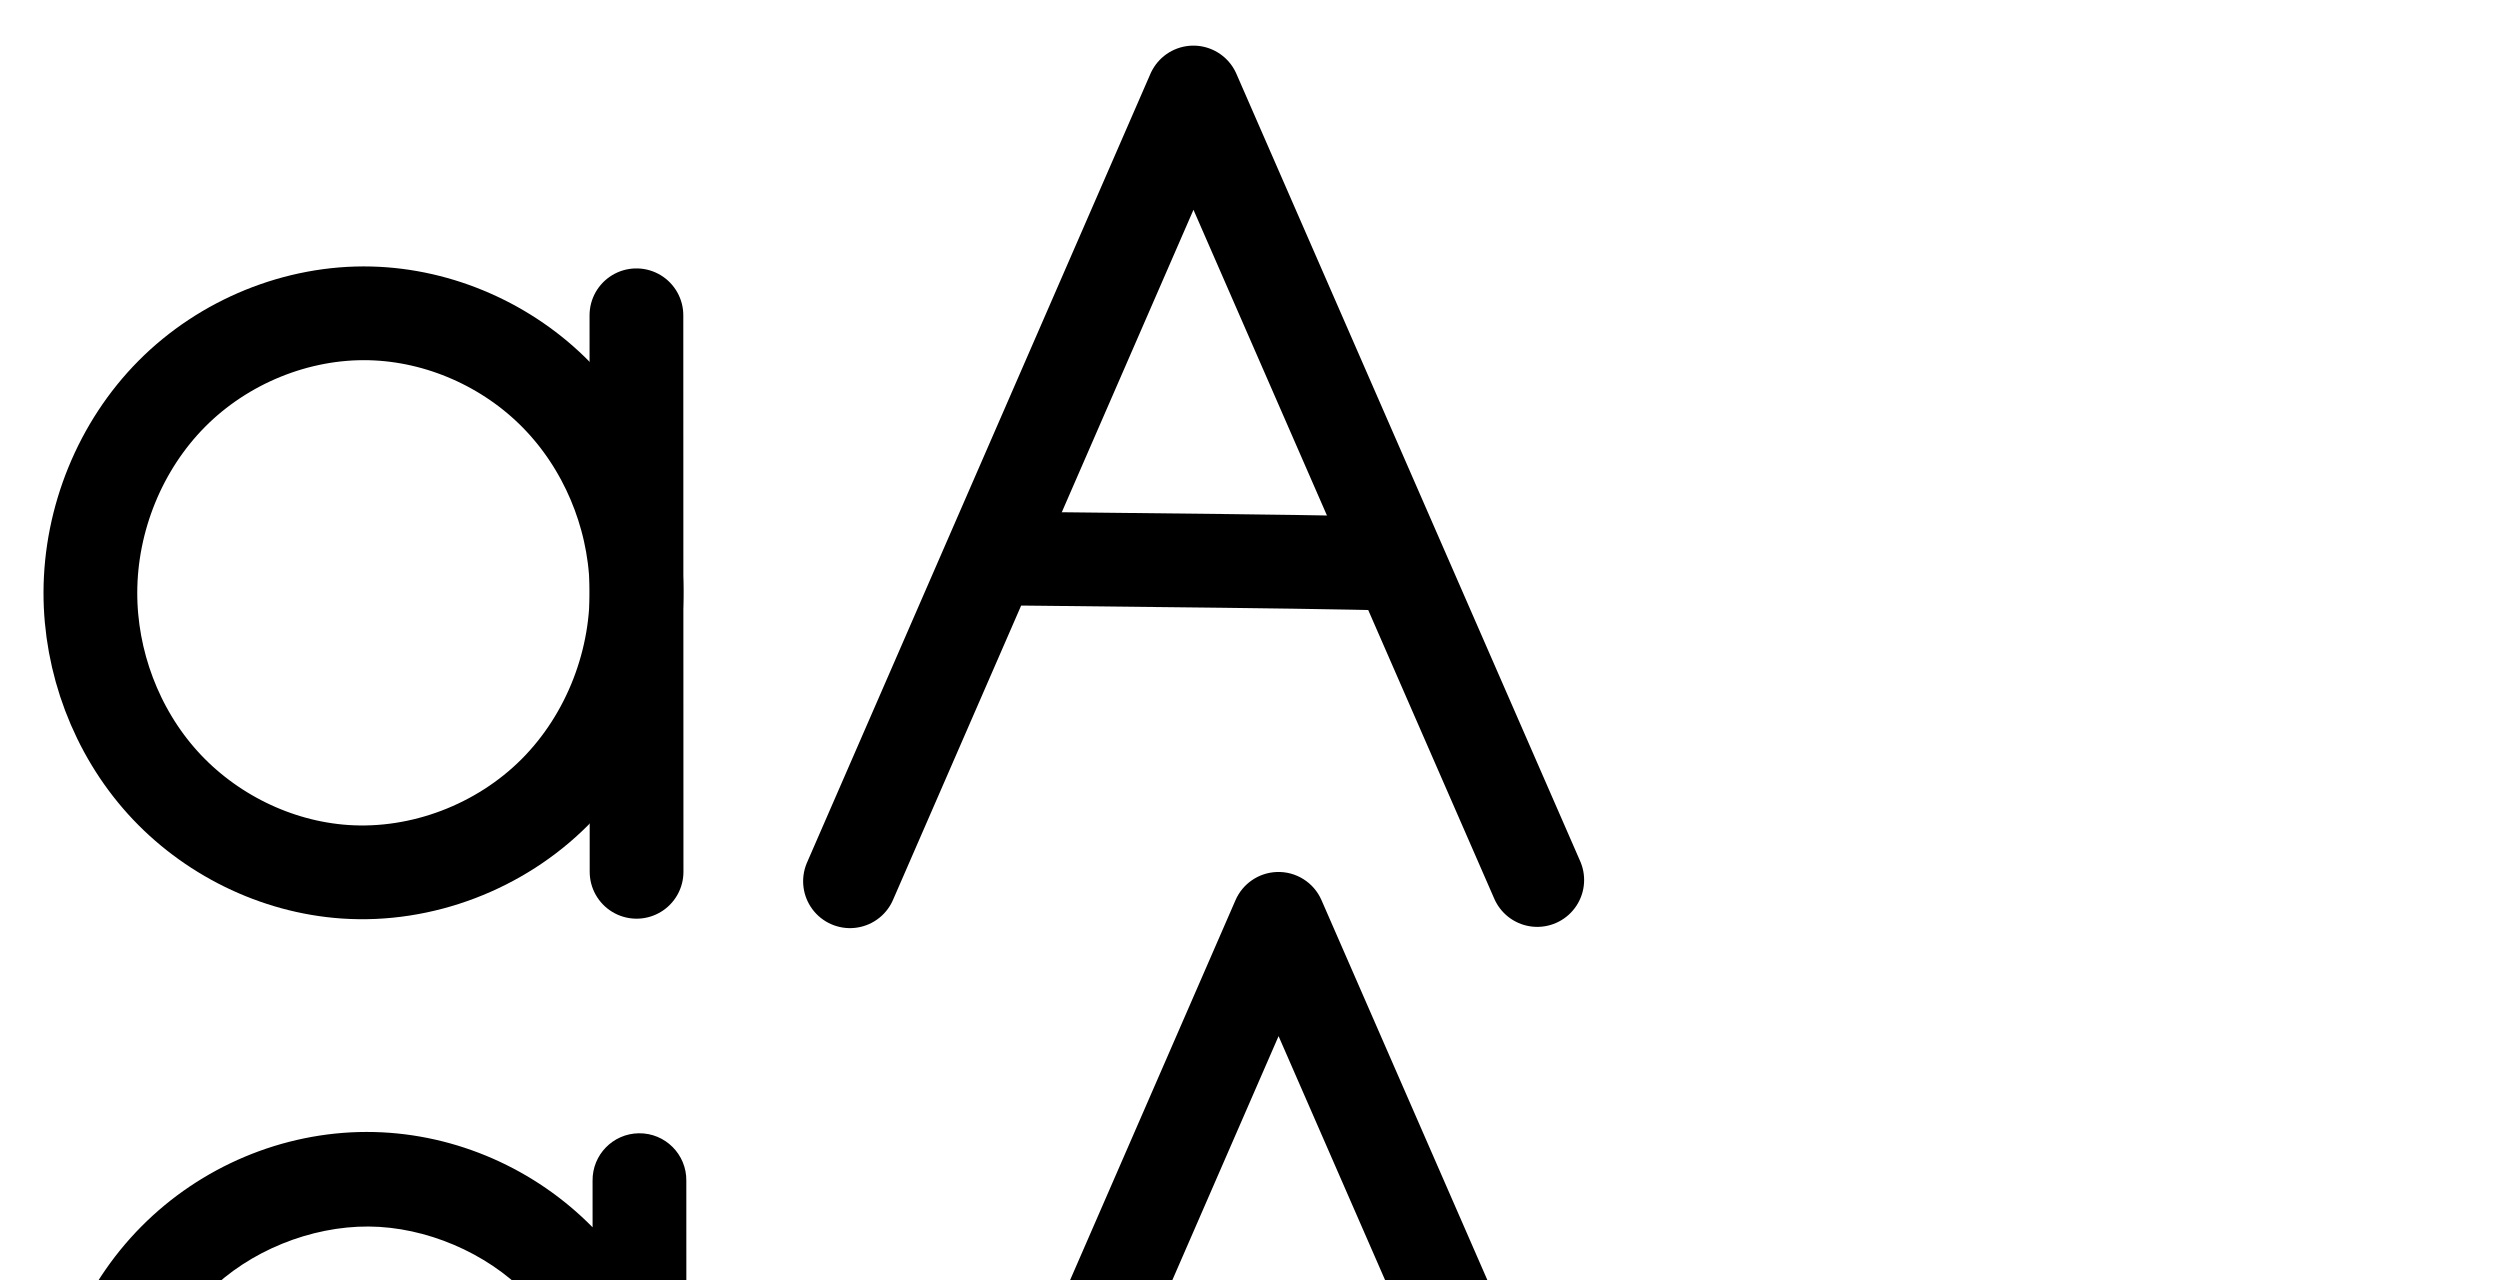
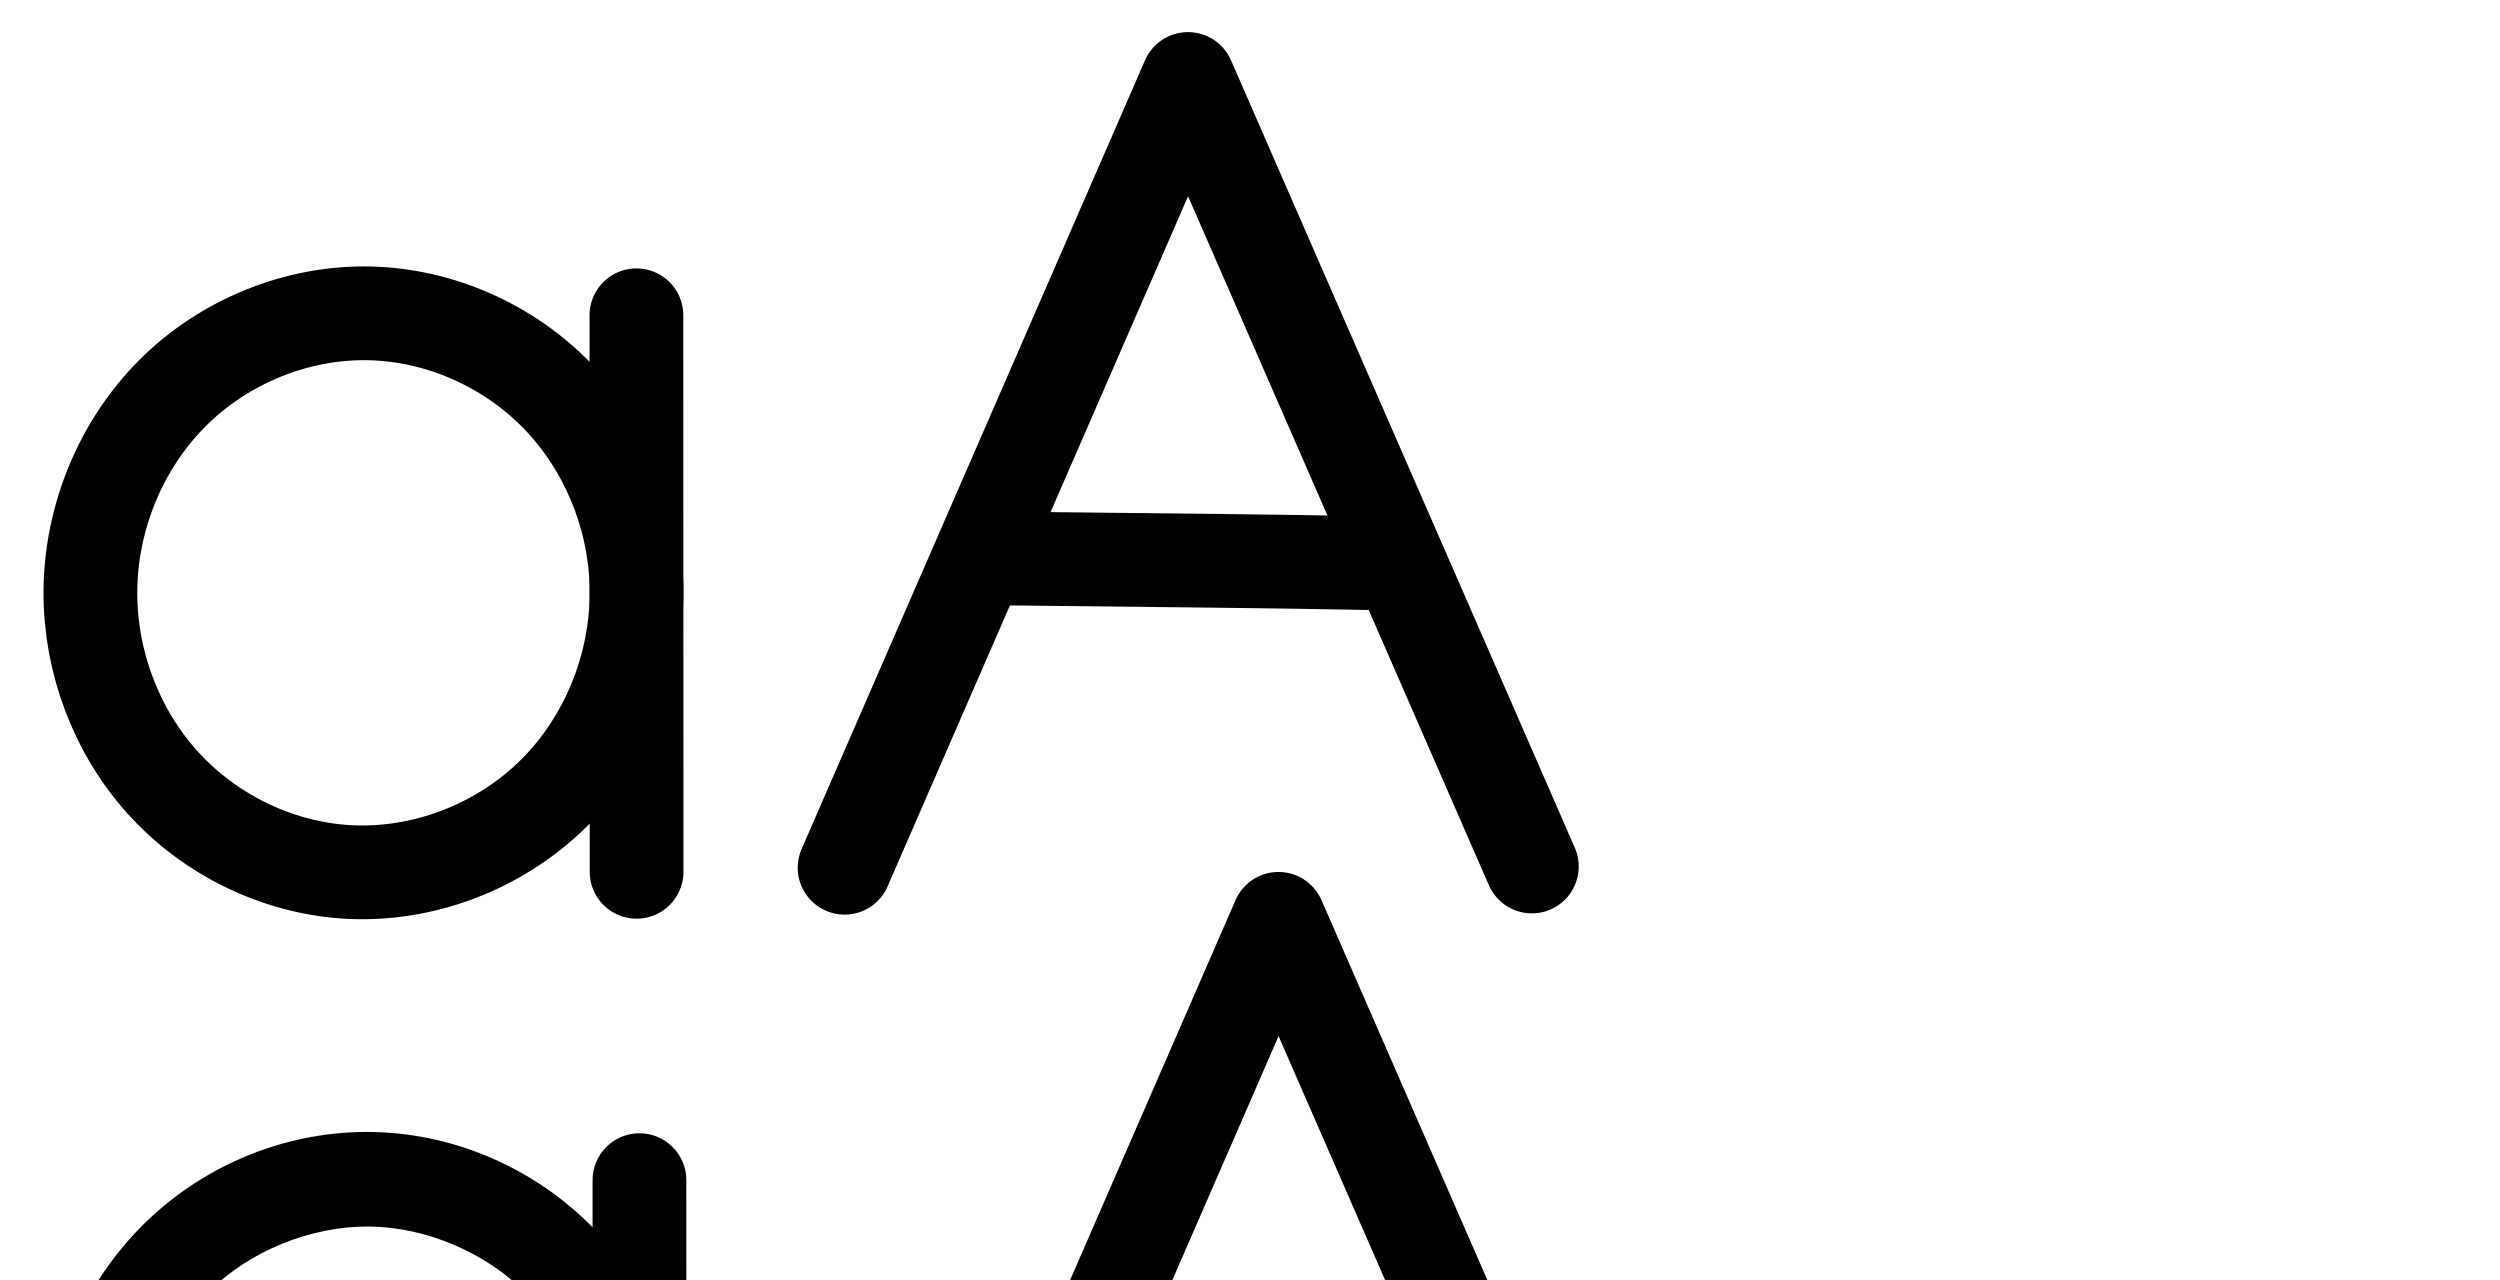
<svg xmlns="http://www.w3.org/2000/svg" version="1.1" id="svg2992" height="2048" width="4000">
  <defs id="defs5498">
    </defs>
-   <path style="fill:none;fill-rule:evenodd;stroke:#000000;stroke-width:150;stroke-linecap:round;stroke-linejoin:round;stroke-miterlimit:4;stroke-dasharray:none;stroke-opacity:1" d="M 1360,1410 1909.457,148 2459.602,1408" id="path4138" />
+   <path style="fill:none;fill-rule:evenodd;stroke:#000000;stroke-width:150;stroke-linecap:round;stroke-linejoin:round;stroke-miterlimit:4;stroke-dasharray:none;stroke-opacity:1" d="M 1351.35,1388.376 1900.807,126.376 2450.953,1386.376" id="path4138" />
  <path style="fill:none;fill-rule:evenodd;stroke:#000000;stroke-width:150;stroke-linecap:square;stroke-linejoin:miter;stroke-miterlimit:4;stroke-dasharray:none;stroke-opacity:1" d="m 1677.627,894.349 c 193.601,2.039 382.664,4.077 484.746,6.116" id="path4140" />
  <path style="fill:none;fill-rule:evenodd;stroke:#000000;stroke-width:150;stroke-linecap:round;stroke-linejoin:round;stroke-miterlimit:4;stroke-dasharray:none;stroke-opacity:1" d="m 1018.28,504.458 0.23,890.429" id="path4271-4-5" />
  <path style="fill:none;fill-rule:evenodd;stroke:#000000;stroke-width:150;stroke-linecap:round;stroke-linejoin:round;stroke-miterlimit:4;stroke-dasharray:none;stroke-opacity:1" d="m 144.615,947.687 c -0.289,111.001 41.227,221.896 115.577,304.318 74.35,82.422 181.044,135.264 291.788,142.813 123.09,8.39 248.534,-39.871 335.66,-127.225 C 974.766,1180.238 1022.597,1055.565 1018.229,932.266 1014.292,821.117 968.35,711.677 890.578,632.172 812.805,552.667 703.743,504.199 592.56,501.398 475.176,498.442 357.733,546.672 274.985,629.982 192.238,713.292 144.922,830.266 144.615,947.687 Z" id="path4275-3-0" />
  <path style="color:#000000;font-style:normal;font-variant:normal;font-weight:normal;font-stretch:normal;font-size:medium;line-height:normal;font-family:sans-serif;text-indent:0;text-align:start;text-decoration:none;text-decoration-line:none;text-decoration-style:solid;text-decoration-color:#000000;letter-spacing:normal;word-spacing:normal;text-transform:none;direction:ltr;block-progression:tb;writing-mode:lr-tb;baseline-shift:baseline;text-anchor:start;white-space:normal;clip-rule:nonzero;display:inline;overflow:visible;visibility:visible;opacity:1;isolation:auto;mix-blend-mode:normal;color-interpolation:sRGB;color-interpolation-filters:linearRGB;solid-color:#000000;solid-opacity:1;fill:#000000;fill-opacity:1;fill-rule:evenodd;stroke:none;stroke-width:150;stroke-linecap:round;stroke-linejoin:round;stroke-miterlimit:4;stroke-dasharray:none;stroke-dashoffset:0;stroke-opacity:1;color-rendering:auto;image-rendering:auto;shape-rendering:auto;text-rendering:auto;enable-background:accumulate" d="M 1492.619 3146.408 A 75.007 75.007 0 0 0 1419.283 3222.982 L 1419.803 3297.256 C 1323.694 3201.603 1190.996 3146.721 1054.779 3148.479 C 916.954 3150.257 784.259 3209.91 690.434 3310.031 C 596.718 3410.035 546.31 3545.134 549.639 3681.518 C 552.746 3808.836 602.446 3932.983 689.736 4026.539 C 777.117 4120.192 898.517 4178.933 1026.902 4187.645 C 1170.055 4197.358 1312.542 4143.983 1415.07 4044.51 C 1418.417 4041.263 1421.712 4037.97 1424.961 4034.639 L 1425.512 4113.412 A 75.007 75.007 0 1 0 1575.508 4112.363 L 1572.586 3694.559 C 1573.104 3684.247 1573.324 3673.909 1573.227 3663.557 C 1573.137 3654.054 1572.777 3644.567 1572.17 3635.106 L 1569.279 3221.934 A 75.007 75.007 0 0 0 1492.619 3146.408 z M 1061.139 3298.439 C 1154.094 3298.51 1249.165 3338.454 1315.125 3404.697 C 1376.702 3466.538 1415.521 3553.423 1422.209 3641.268 L 1422.553 3690.344 C 1416.85 3782.139 1375.991 3873.43 1310.621 3936.852 C 1239.354 4005.995 1135.5 4044.67 1037.059 4037.99 C 948.464 4031.979 860.395 3989.57 799.412 3924.209 C 738.338 3858.751 701.793 3767.953 699.594 3677.857 C 697.243 3581.542 734.435 3482.443 799.885 3412.602 C 865.225 3342.877 961.792 3299.692 1056.715 3298.467 C 1058.189 3298.448 1059.663 3298.438 1061.139 3298.439 z " id="path4271-4-5-2" />
  <path style="color:#000000;font-style:normal;font-variant:normal;font-weight:normal;font-stretch:normal;font-size:medium;line-height:normal;font-family:sans-serif;text-indent:0;text-align:start;text-decoration:none;text-decoration-line:none;text-decoration-style:solid;text-decoration-color:#000000;letter-spacing:normal;word-spacing:normal;text-transform:none;direction:ltr;block-progression:tb;writing-mode:lr-tb;baseline-shift:baseline;text-anchor:start;white-space:normal;clip-rule:nonzero;display:inline;overflow:visible;visibility:visible;opacity:1;isolation:auto;mix-blend-mode:normal;color-interpolation:sRGB;color-interpolation-filters:linearRGB;solid-color:#000000;solid-opacity:1;fill:#000000;fill-opacity:1;fill-rule:evenodd;stroke:none;stroke-width:150;stroke-linecap:round;stroke-linejoin:round;stroke-miterlimit:4;stroke-dasharray:none;stroke-dashoffset:0;stroke-opacity:1;color-rendering:auto;image-rendering:auto;shape-rendering:auto;text-rendering:auto;enable-background:accumulate" d="M 2042.525 1395.209 A 75.007 75.007 0 0 0 1976.842 1440.195 L 1427.385 2702.195 A 75.007 75.007 0 1 0 1564.916 2762.074 L 1770.004 2291.027 L 1812.988 2291.481 C 2006.576 2293.519 2195.794 2295.564 2297.025 2297.586 L 2325.301 2298.15 L 2527.019 2760.146 A 75.007 75.007 0 1 0 2664.486 2700.125 L 2114.342 1440.125 A 75.007 75.007 0 0 0 2042.525 1395.209 z M 2045.705 1657.793 L 2259.25 2146.877 C 2155.915 2145.146 1998.105 2143.428 1835.016 2141.707 L 2045.705 1657.793 z " id="path4138-1" />
  <path style="color:#000000;font-style:normal;font-variant:normal;font-weight:normal;font-stretch:normal;font-size:medium;line-height:normal;font-family:sans-serif;text-indent:0;text-align:start;text-decoration:none;text-decoration-line:none;text-decoration-style:solid;text-decoration-color:#000000;letter-spacing:normal;word-spacing:normal;text-transform:none;direction:ltr;block-progression:tb;writing-mode:lr-tb;baseline-shift:baseline;text-anchor:start;white-space:normal;clip-rule:nonzero;display:inline;overflow:visible;visibility:visible;opacity:1;isolation:auto;mix-blend-mode:normal;color-interpolation:sRGB;color-interpolation-filters:linearRGB;solid-color:#000000;solid-opacity:1;fill:#000000;fill-opacity:1;fill-rule:evenodd;stroke:none;stroke-width:150;stroke-linecap:round;stroke-linejoin:round;stroke-miterlimit:4;stroke-dasharray:none;stroke-dashoffset:0;stroke-opacity:1;color-rendering:auto;image-rendering:auto;shape-rendering:auto;text-rendering:auto;enable-background:accumulate" d="m 586.246,1811.113 c -134.589,0.191 -265.133,55.715 -359.637,150.861 -97.409,98.072 -151.8,232.922 -152.158,370.361 -0.338,129.832 47.427,257.795 134.887,354.75 87.574,97.082 211.203,158.461 342.379,167.402 146.008,9.953 291.07,-46.028 393.861,-149.088 0.923,-0.925 1.833,-1.861 2.748,-2.793 l 0.019,77.145 c -0.581,41.836 33.18,76.059 75.02,76.048 41.84,-0.011 75.583,-34.252 74.98,-76.088 l -0.111,-436.281 c 0.141,-7.077 0.14,-14.163 -0.01,-21.252 l -0.111,-432.897 c 0.587,-42.279 -33.872,-76.687 -76.15,-76.039 -41.393,0.635 -74.445,34.685 -73.85,76.078 l 0.019,74.35 c -91.554,-93.125 -217.552,-149.097 -348.852,-152.404 l -0.002,0 c -4.349,-0.11 -8.696,-0.161 -13.037,-0.154 z m 3.706,151.322 c 91.214,0.595 187.93,41.686 251.849,107.028 64.039,65.465 103.692,168.334 103.64,262.366 -0.053,95.965 -39.319,200.724 -106.066,267.646 -71.461,71.648 -177.284,112.19 -277.457,105.361 -90.313,-6.156 -180.074,-50.461 -241.199,-118.223 -61.24,-67.889 -96.508,-161.717 -96.268,-253.887 0.254,-97.402 40.497,-196.499 108.582,-265.047 65.819,-66.266 164.374,-105.849 256.919,-105.245 z" id="path4271-4-5-3" />
+   <path style="fill:none;fill-rule:evenodd;stroke:#000000;stroke-width:75;stroke-linecap:round;stroke-linejoin:round;stroke-miterlimit:4;stroke-dasharray:none;stroke-opacity:1" d="M -1365.402,1426.133 -783.205,89.556 -200.278,1424.015" id="path4138-13" />
+   <path style="fill:none;fill-rule:evenodd;stroke:#000000;stroke-width:75;stroke-linecap:square;stroke-linejoin:miter;stroke-miterlimit:4;stroke-dasharray:none;stroke-opacity:1" d="m -1097.797,923.59 c 189.861,2 526.647,-6.5e-4 626.757,1.999" id="path4140-6" />
+   <path style="color:#000000;font-style:normal;font-variant:normal;font-weight:normal;font-stretch:normal;font-size:medium;line-height:normal;font-family:sans-serif;text-indent:0;text-align:start;text-decoration:none;text-decoration-line:none;text-decoration-style:solid;text-decoration-color:#000000;letter-spacing:normal;word-spacing:normal;text-transform:none;direction:ltr;block-progression:tb;writing-mode:lr-tb;baseline-shift:baseline;text-anchor:start;white-space:normal;clip-rule:nonzero;display:inline;overflow:visible;visibility:visible;opacity:1;isolation:auto;mix-blend-mode:normal;color-interpolation:sRGB;color-interpolation-filters:linearRGB;solid-color:#000000;solid-opacity:1;fill:#000000;fill-opacity:1;fill-rule:evenodd;stroke:none;stroke-width:75;stroke-linecap:round;stroke-linejoin:round;stroke-miterlimit:4;stroke-dasharray:none;stroke-dashoffset:0;stroke-opacity:1;color-rendering:auto;image-rendering:auto;shape-rendering:auto;text-rendering:auto;enable-background:accumulate" d="M -1064.754 1772.094 A 37.504 37.504 0 0 0 -1097.586 1794.58 L -1679.783 3131.158 A 37.504 37.504 0 1 0 -1611.022 3161.107 L -1401.822 2680.84 L -1378.191 2681.088 C -1187.6 2683.095 -849.721 2681.126 -751.789 2683.082 L -722.289 2683.67 L -514.643 3159.025 A 37.504 37.504 0 1 0 -445.914 3129.004 L -1028.842 1794.545 A 37.504 37.504 0 0 0 -1064.754 1772.094 z M -1063.156 1903.346 L -755.338 2608.018 C -861.231 2606.145 -1181.659 2607.995 -1369.295 2606.164 L -1063.156 1903.346 z " id="path4138-13-5" />
+   <path style="fill:none;fill-rule:evenodd;stroke:#000000;stroke-width:75;stroke-linecap:round;stroke-linejoin:round;stroke-miterlimit:4;stroke-dasharray:none;stroke-opacity:1" d="m -1871.974,476.074 0.247,957.402" id="path4271-4-5-0" />
+   <path style="fill:none;fill-rule:evenodd;stroke:#000000;stroke-width:75;stroke-linecap:round;stroke-linejoin:round;stroke-miterlimit:4;stroke-dasharray:none;stroke-opacity:1" d="m -2811.47,952.64 c 0.627,119.068 45.733,237.645 125.549,326.002 79.816,88.356 193.811,145.389 312.512,154.759 133.061,10.504 269.647,-39.877 364.311,-133.974 94.664,-94.097 145.845,-230.181 137.07,-363.367 -3.39,-51.455 -15.287,-102.266 -34.211,-150.235 -34.067,-86.356 -91.473,-163.7 -165.669,-219.492 -74.196,-55.792 -165.116,-89.596 -257.864,-93.548 -126.594,-5.394 -254.024,46.235 -343.142,136.309 -89.117,90.074 -139.222,216.839 -138.556,343.546 z" id="path4275-3-0-1" />
+   <path style="color:#000000;font-style:normal;font-variant:normal;font-weight:normal;font-stretch:normal;font-size:medium;line-height:normal;font-family:sans-serif;text-indent:0;text-align:start;text-decoration:none;text-decoration-line:none;text-decoration-style:solid;text-decoration-color:#000000;letter-spacing:normal;word-spacing:normal;text-transform:none;direction:ltr;block-progression:tb;writing-mode:lr-tb;baseline-shift:baseline;text-anchor:start;white-space:normal;clip-rule:nonzero;display:inline;overflow:visible;visibility:visible;opacity:1;isolation:auto;mix-blend-mode:normal;color-interpolation:sRGB;color-interpolation-filters:linearRGB;solid-color:#000000;solid-opacity:1;fill:#000000;fill-opacity:1;fill-rule:evenodd;stroke:none;stroke-width:75;stroke-linecap:round;stroke-linejoin:round;stroke-miterlimit:4;stroke-dasharray:none;stroke-dashoffset:0;stroke-opacity:1;color-rendering:auto;image-rendering:auto;shape-rendering:auto;text-rendering:auto;enable-background:accumulate" d="M -2227.549 1554.895 C -2229.7 1554.892 -2231.851 1554.905 -2234 1554.932 C -2362.966 1556.557 -2488.964 1611.138 -2579.572 1702.719 C -2676.119 1800.302 -2729.69 1936.113 -2728.971 2072.838 C -2728.295 2201.245 -2680.041 2328.253 -2593.748 2423.779 C -2507.407 2519.359 -2385.084 2580.624 -2256.361 2590.785 C -2111.916 2602.188 -1965.371 2548.117 -1862.662 2446.023 C -1834.483 2418.013 -1809.913 2386.693 -1789.277 2353.014 L -1789.227 2553.486 A 37.504 37.504 0 1 0 -1714.227 2553.467 L -1714.34 2113.894 C -1713.293 2095.288 -1713.29 2076.602 -1714.353 2057.934 L -1714.473 1596.064 A 37.504 37.504 0 0 0 -1752.549 1558.045 A 37.504 37.504 0 0 0 -1789.473 1596.084 L -1789.416 1814.033 C -1825.211 1753.154 -1872.589 1699.059 -1929.371 1656.361 C -2009.513 1596.098 -2107.384 1559.613 -2208.178 1555.318 C -2214.639 1555.043 -2221.096 1554.902 -2227.549 1554.895 z M -2227.604 1629.902 C -2222.189 1629.903 -2216.777 1630.017 -2211.369 1630.25 C -2126.666 1633.859 -2042.698 1664.984 -1974.447 1716.305 C -1906.13 1767.676 -1852.718 1839.497 -1821.123 1919.586 C -1803.548 1964.136 -1792.566 2011.197 -1789.447 2058.525 C -1789.412 2059.058 -1789.387 2059.592 -1789.353 2060.125 L -1789.34 2110.648 C -1795.699 2215.554 -1841.21 2318.95 -1915.535 2392.83 C -2002.155 2478.93 -2128.784 2525.623 -2250.459 2516.018 C -2359.136 2507.439 -2464.802 2454.637 -2538.094 2373.504 C -2611.434 2292.317 -2653.393 2182.17 -2653.971 2072.441 C -2654.585 1955.751 -2607.946 1838.034 -2526.258 1755.469 C -2449.771 1678.161 -2341.327 1631.429 -2233.019 1629.939 C -2231.214 1629.915 -2229.408 1629.902 -2227.604 1629.902 z " id="path4271-4-5-0-5" />
</svg>
